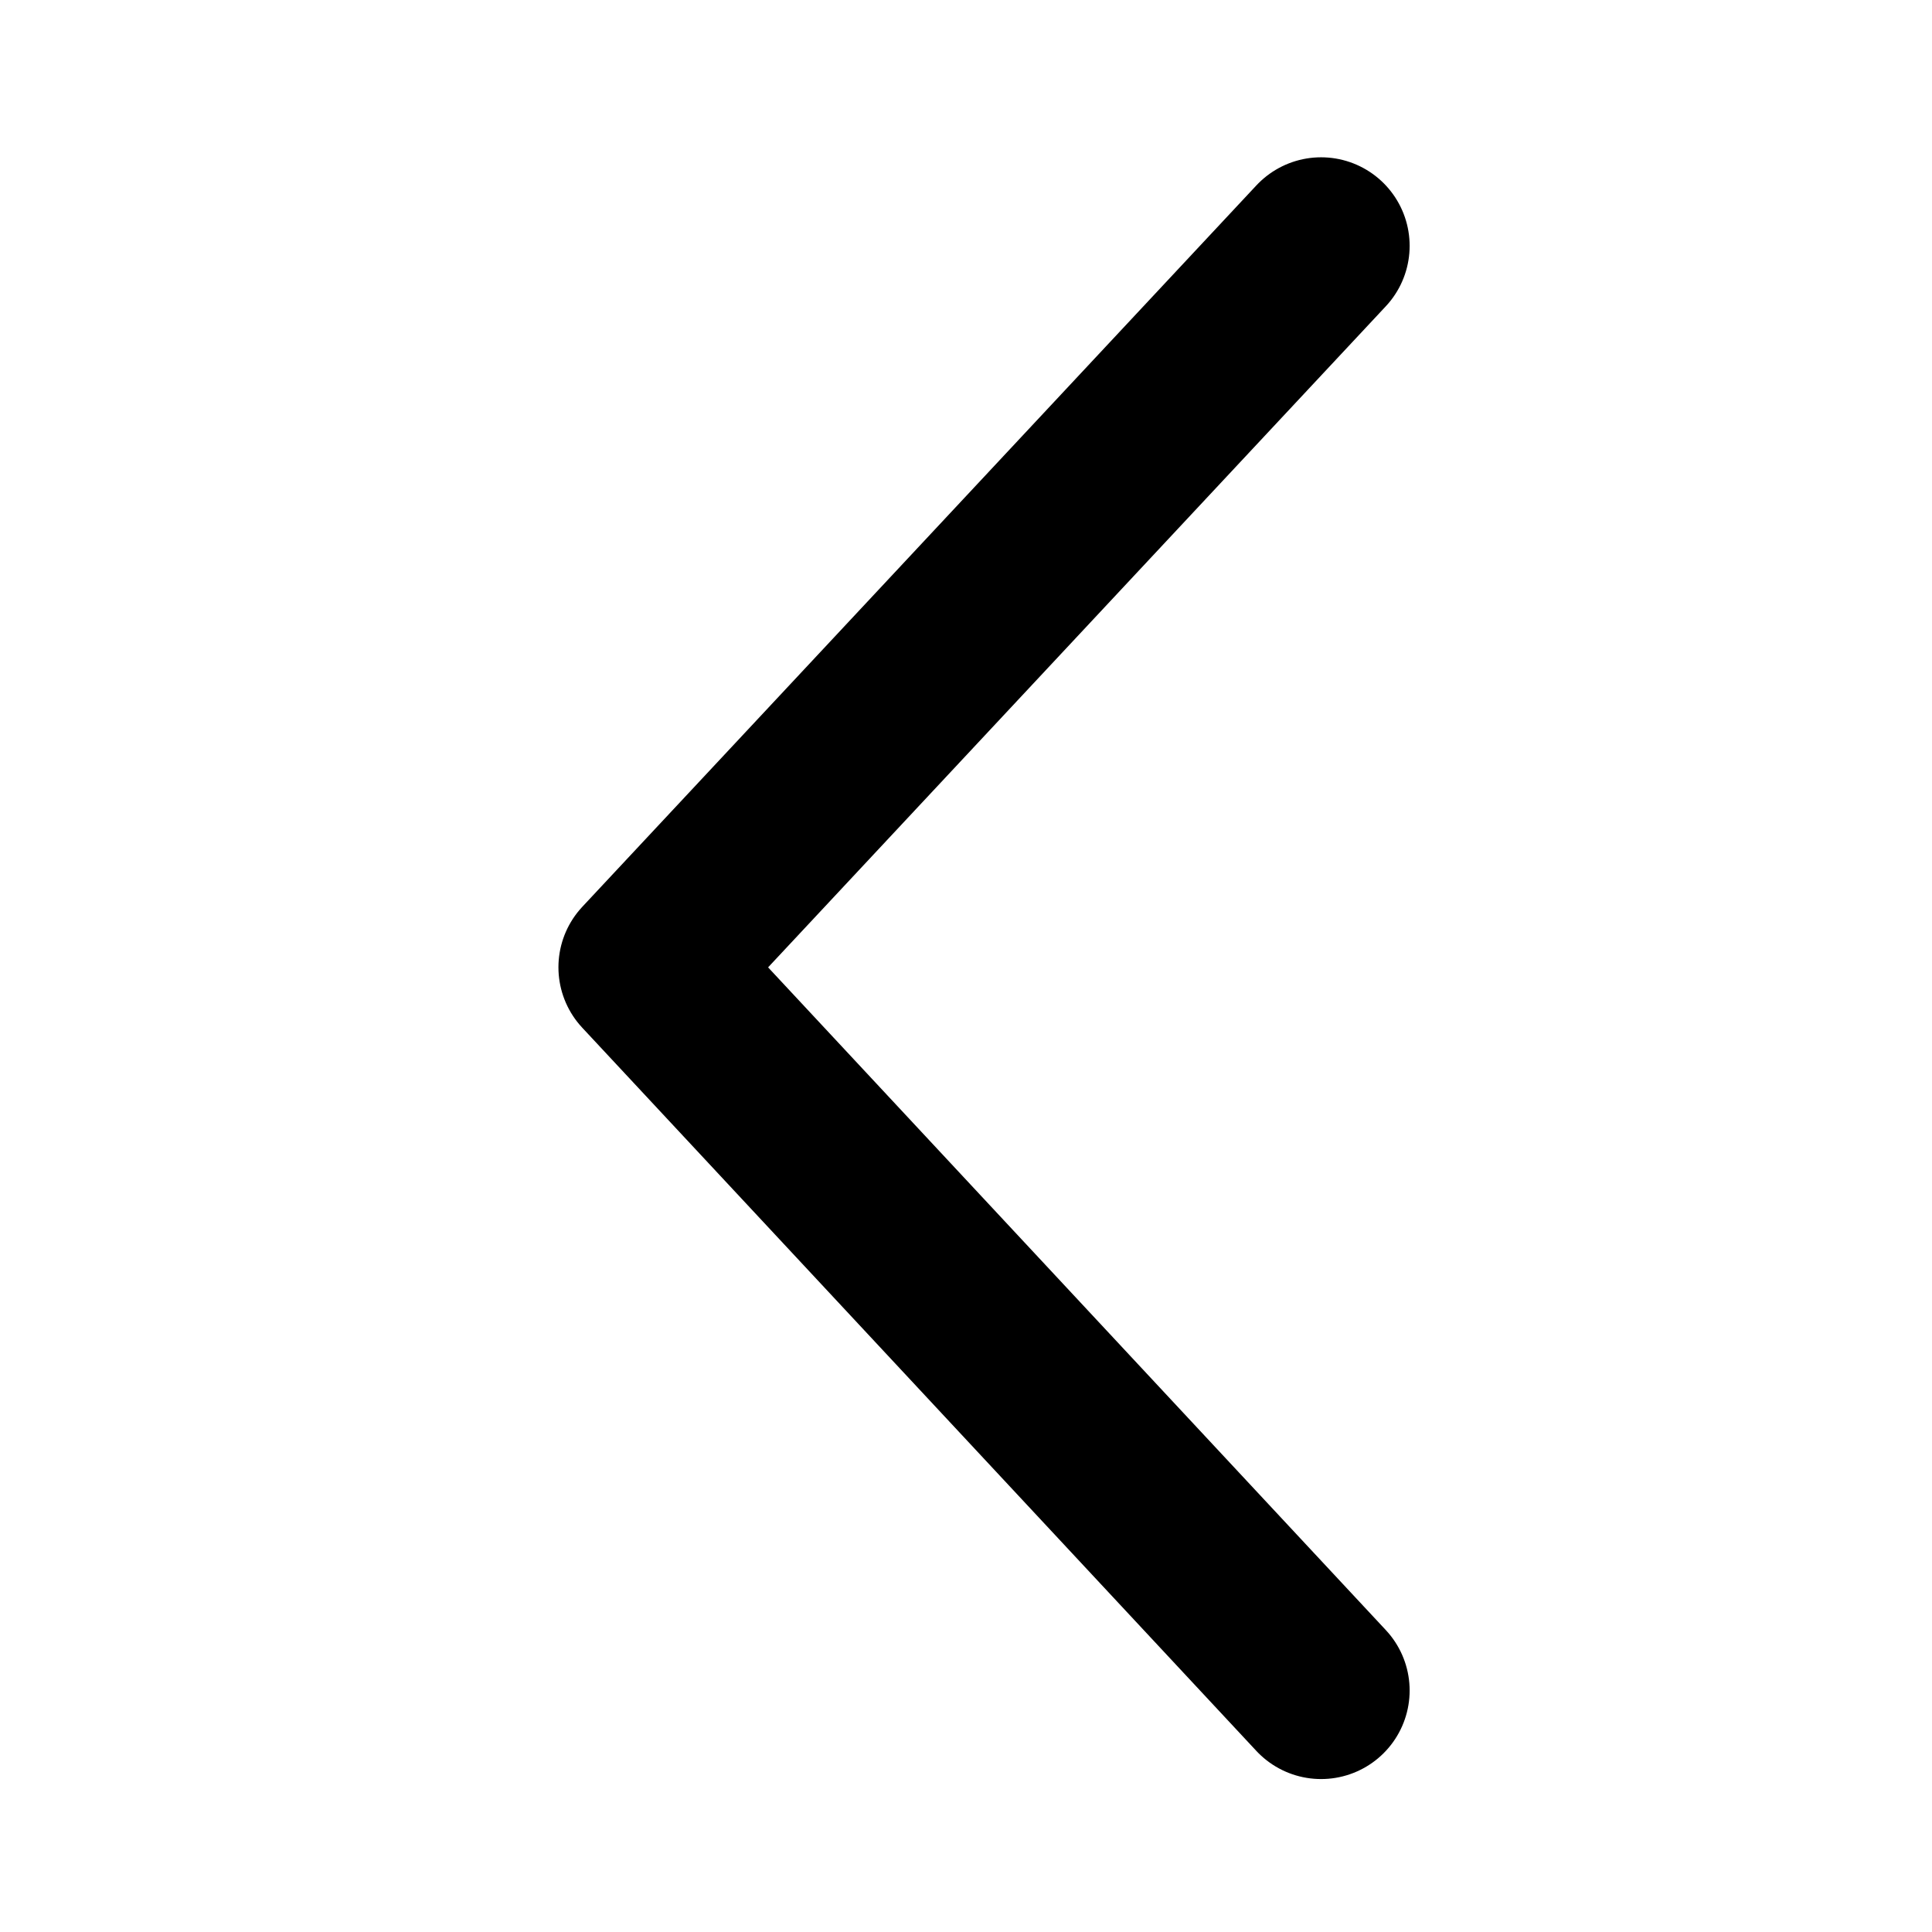
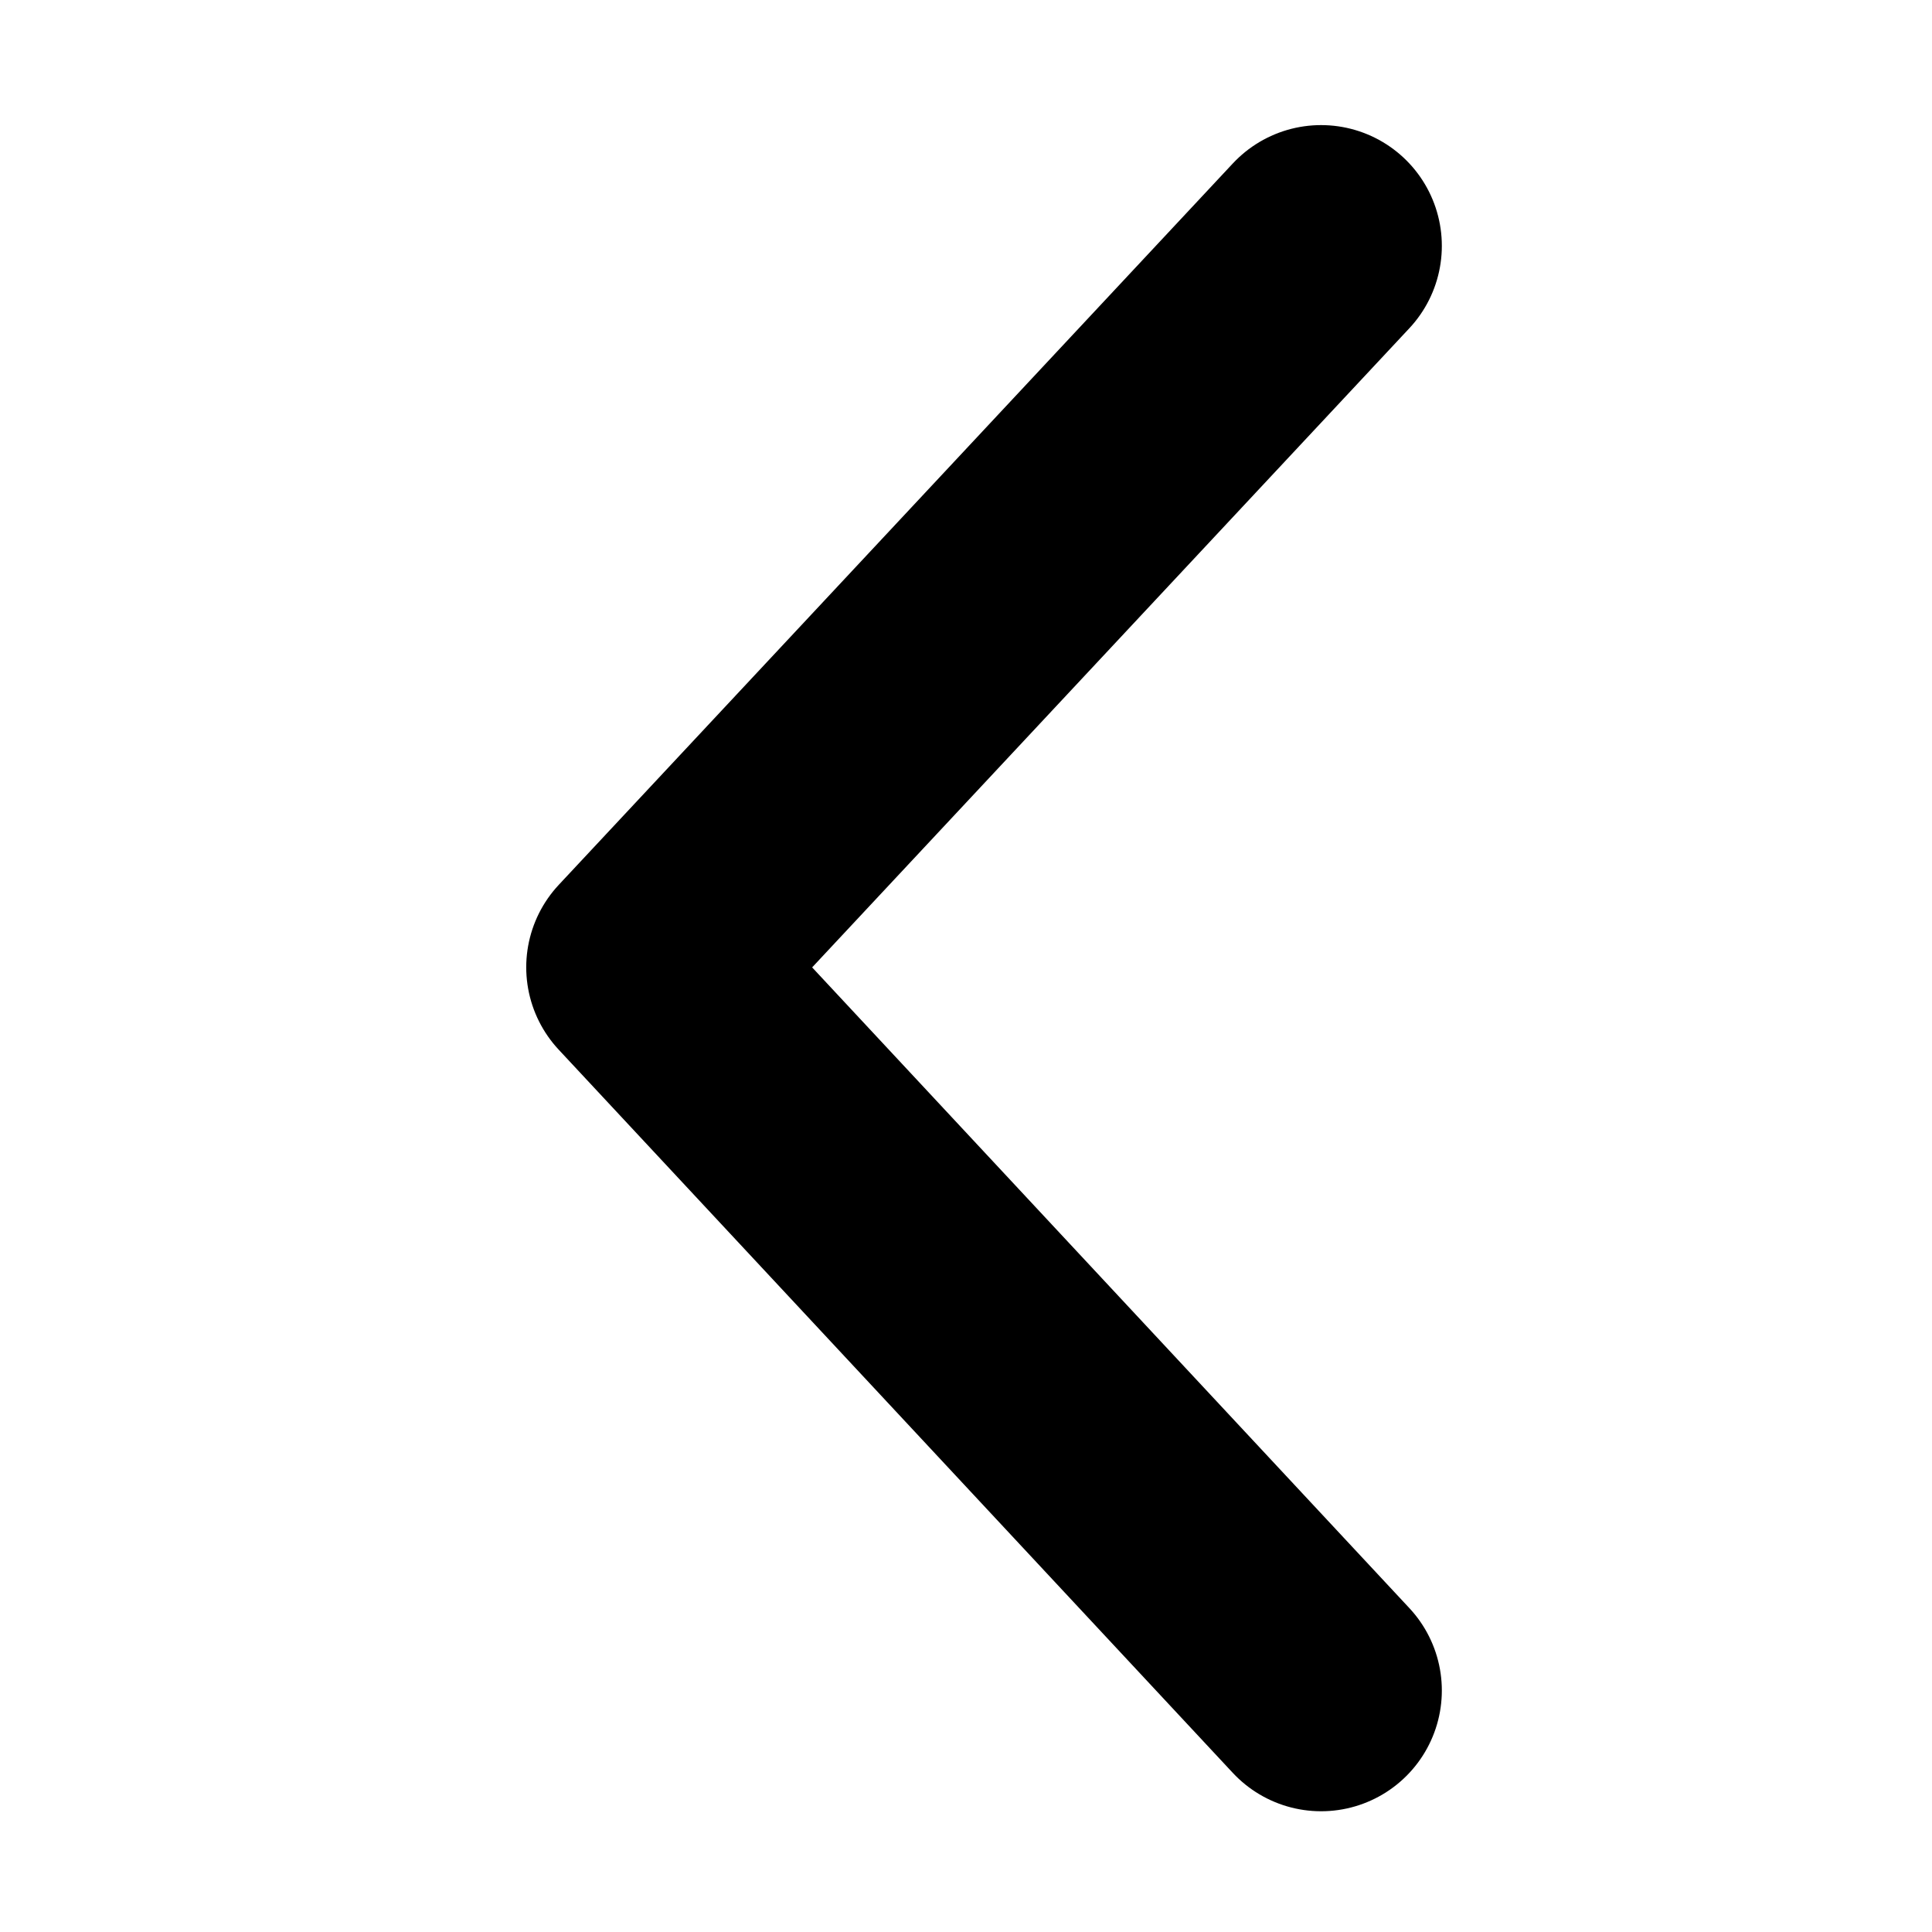
<svg xmlns="http://www.w3.org/2000/svg" fill="none" viewBox="0 0 24 24" color="currentColor">
-   <path d="m16.411 21-8.374-8.984 8.374-8.962" stroke="currentColor" stroke-width="2.2" stroke-linecap="round" stroke-linejoin="round" stroke-dasharray="25" />
+   <path d="m16.411 21-8.374-8.984 8.374-8.962" stroke="currentColor" stroke-width="3" stroke-linecap="round" stroke-linejoin="round" stroke-dasharray="25" />
</svg>
